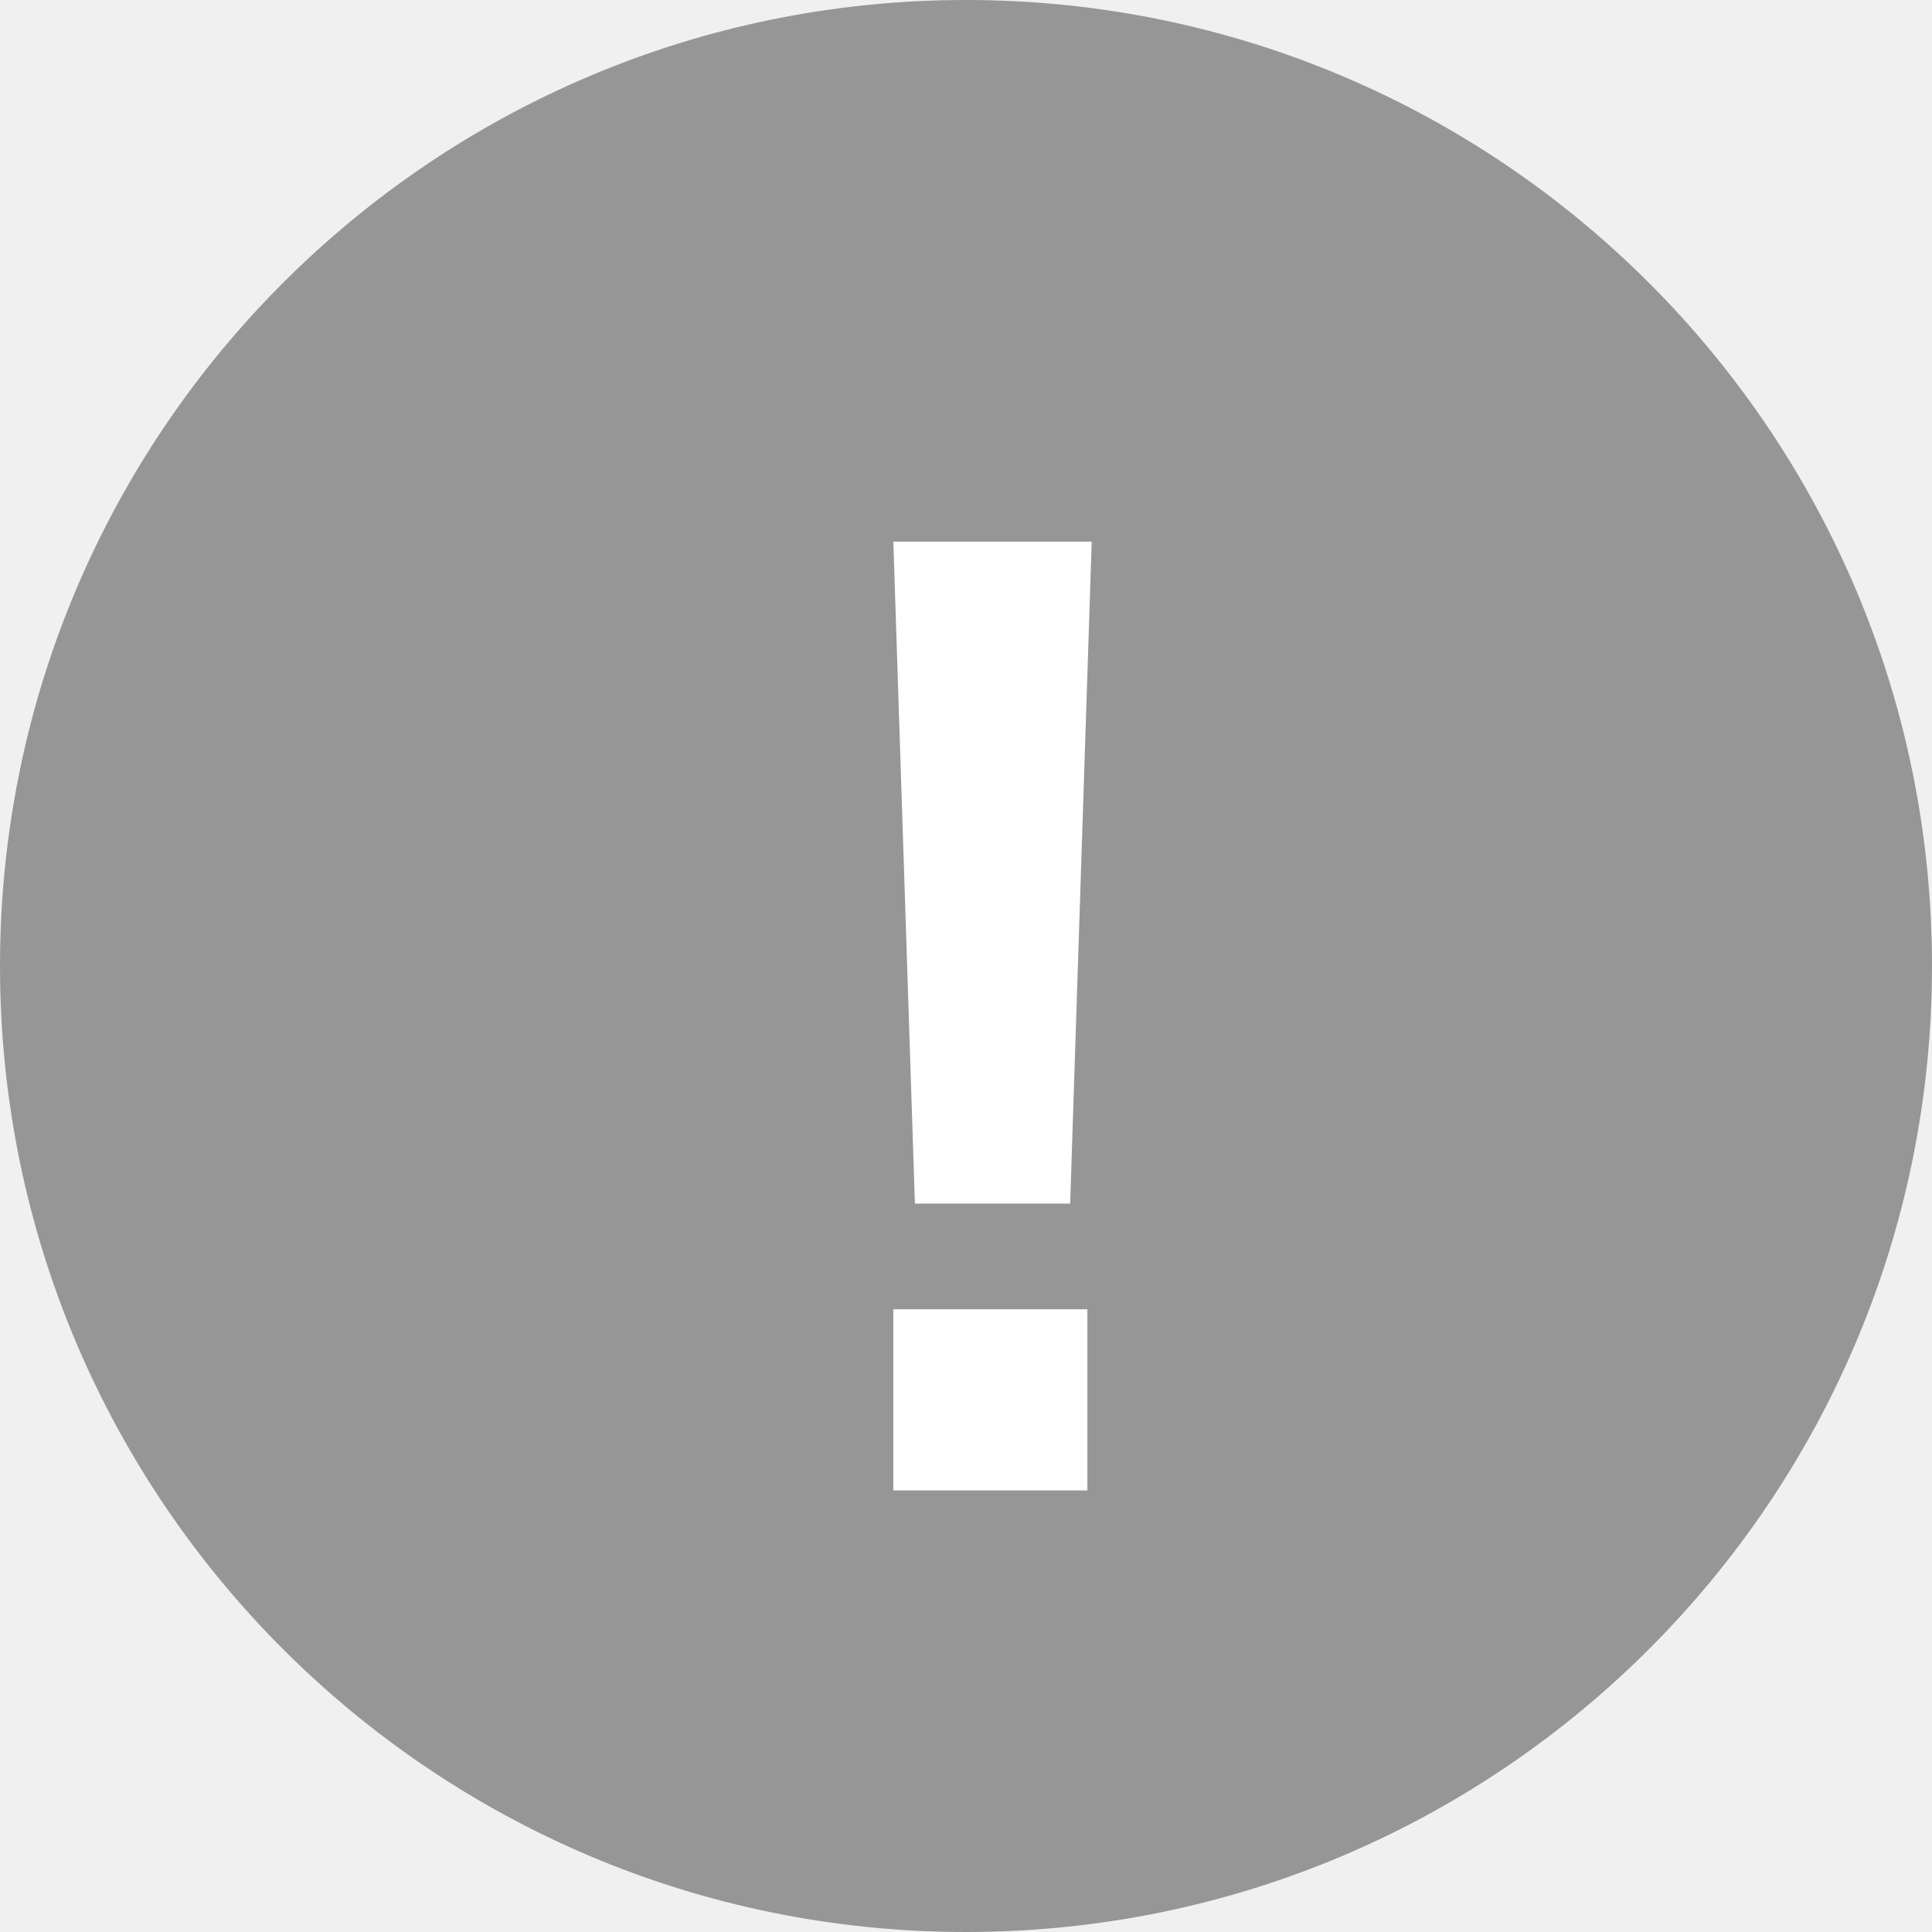
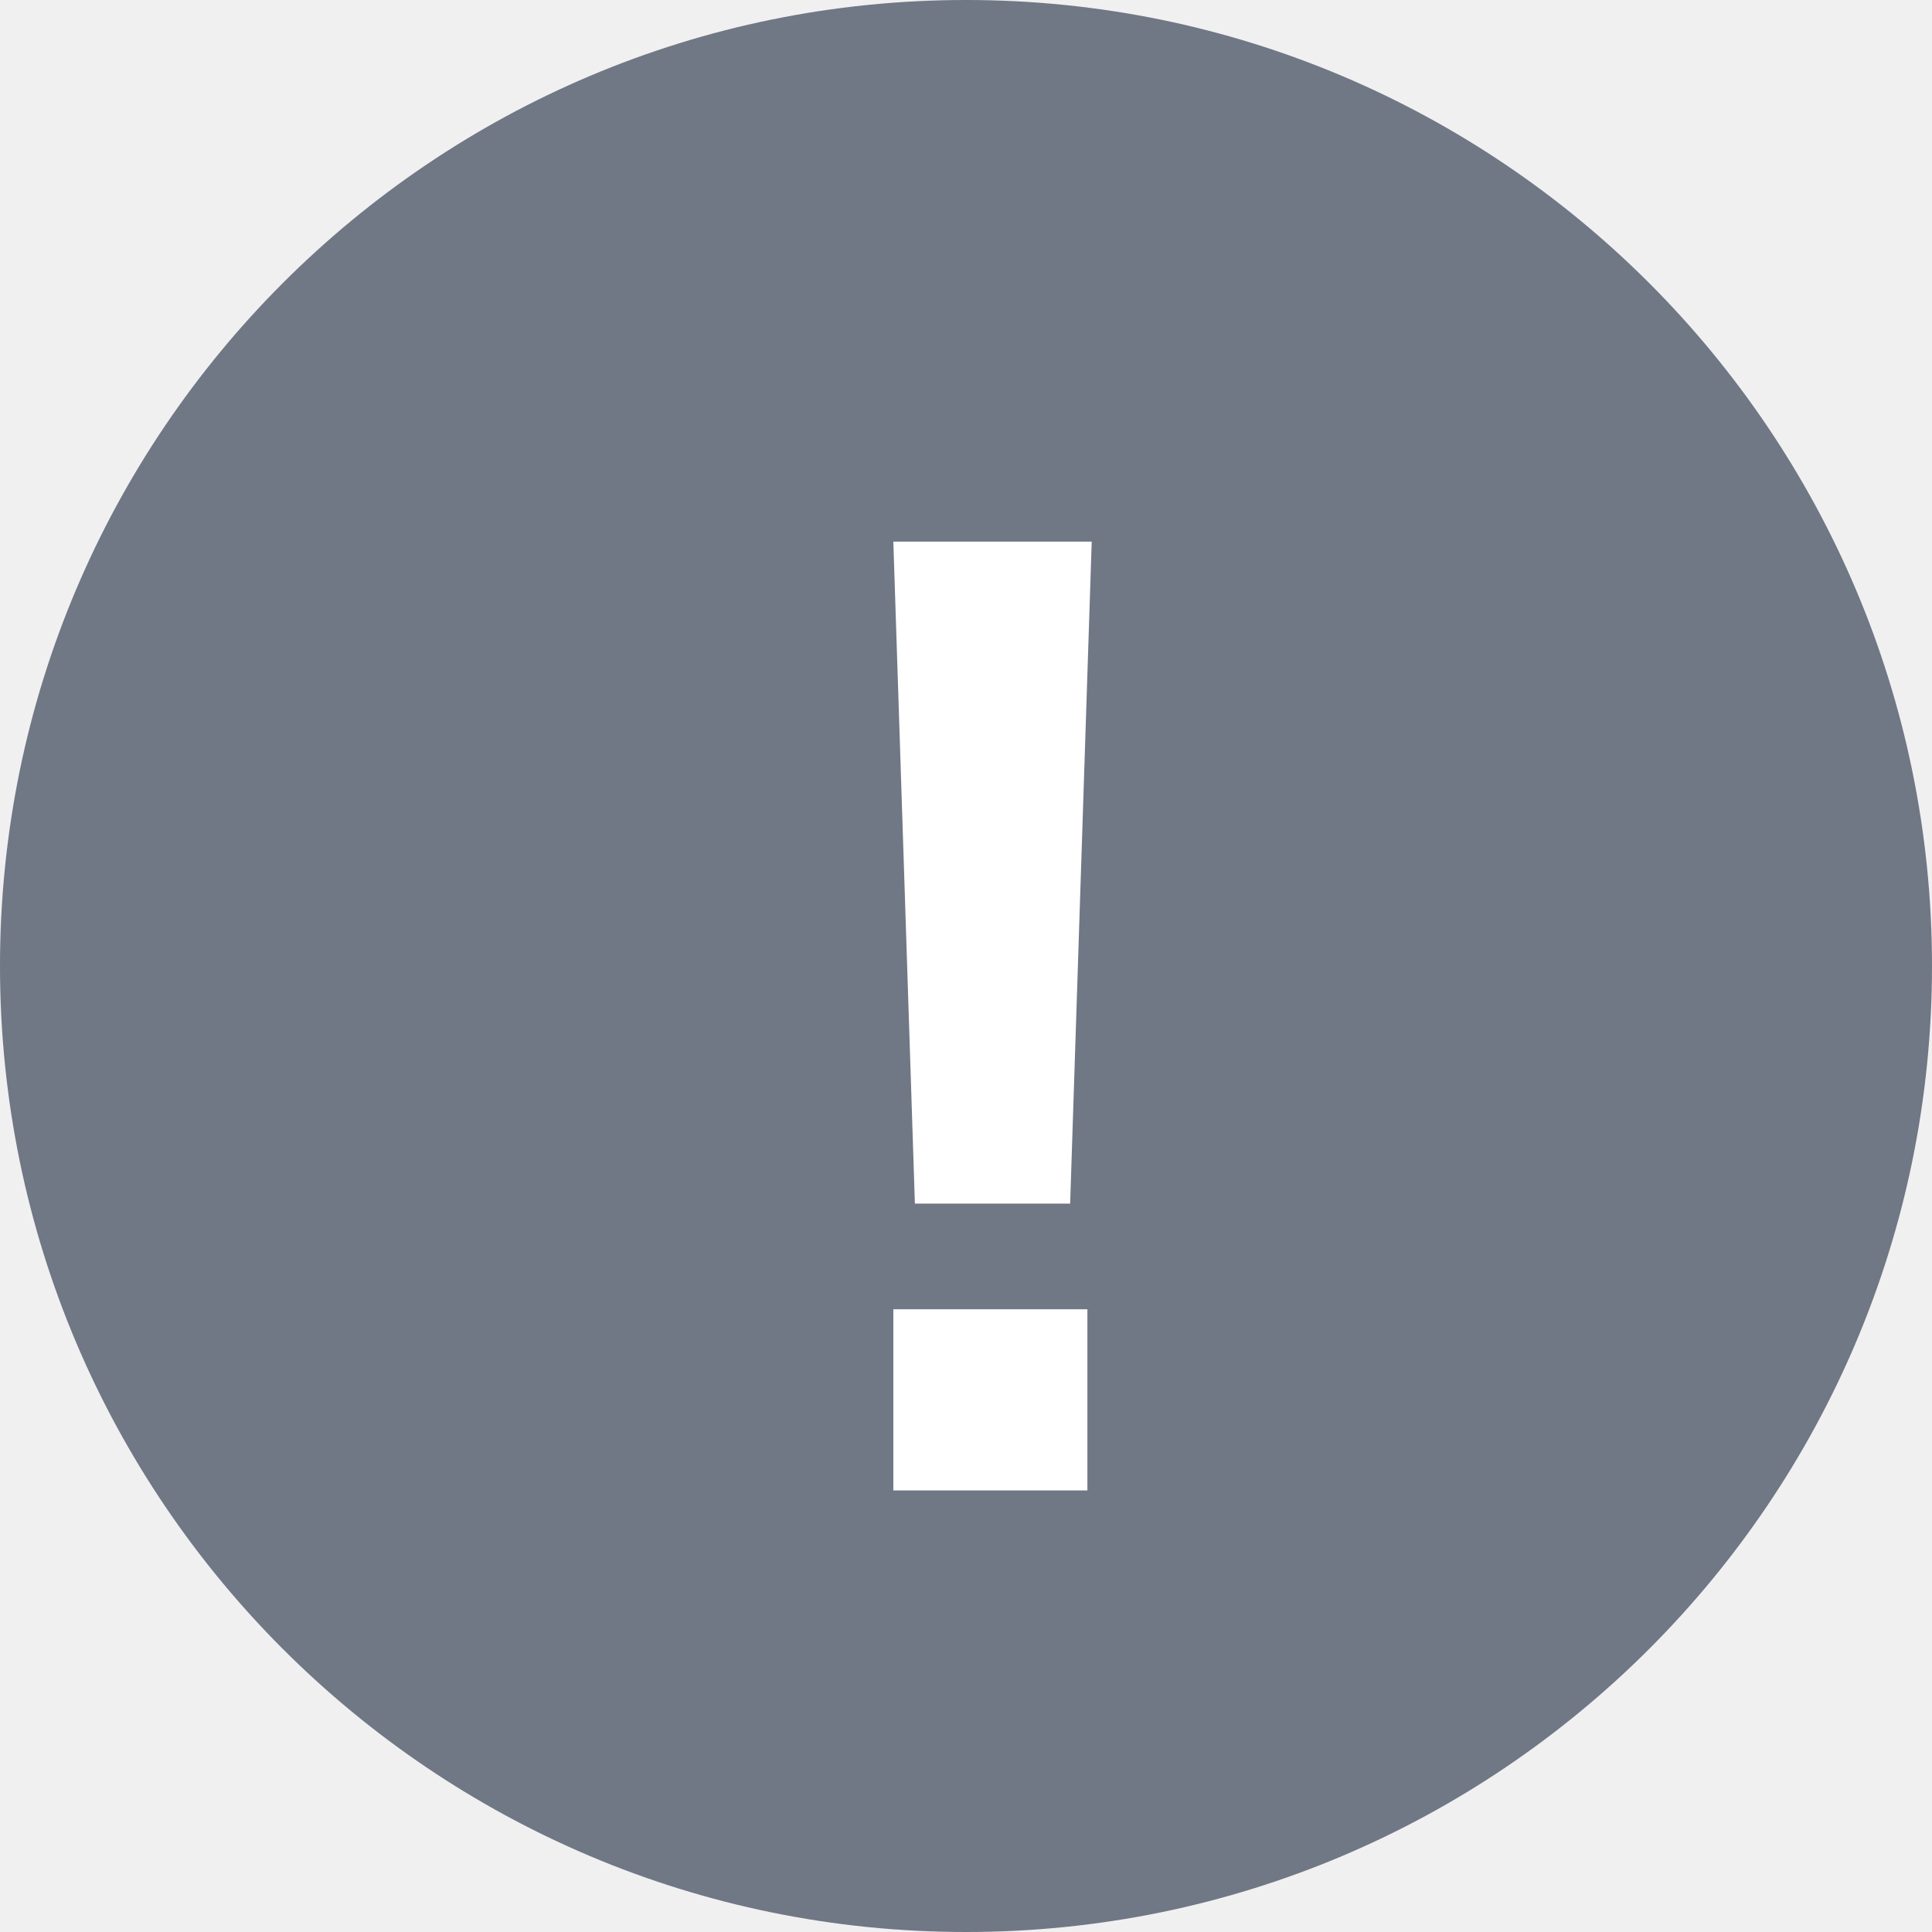
<svg xmlns="http://www.w3.org/2000/svg" id="Pastille_info_gris_foncé" data-name="Pastille info_gris foncé" width="14" height="14" viewBox="0 0 14 14">
-   <circle id="Ellipse_15" data-name="Ellipse 15" cx="7" cy="7" r="7" fill="#969696" />
+   <circle id="Ellipse_15" data-name="Ellipse 15" cx="7" cy="7" r="7" fill="#707785" />
  <text id="_" data-name="!" transform="translate(7.2 1.8)" fill="#fff" font-size="10" font-family="Arial-BoldMT, Arial" font-weight="700">
    <tspan style="font-size: 10px;" x="-1.665" y="9">!</tspan>
  </text>
</svg>
